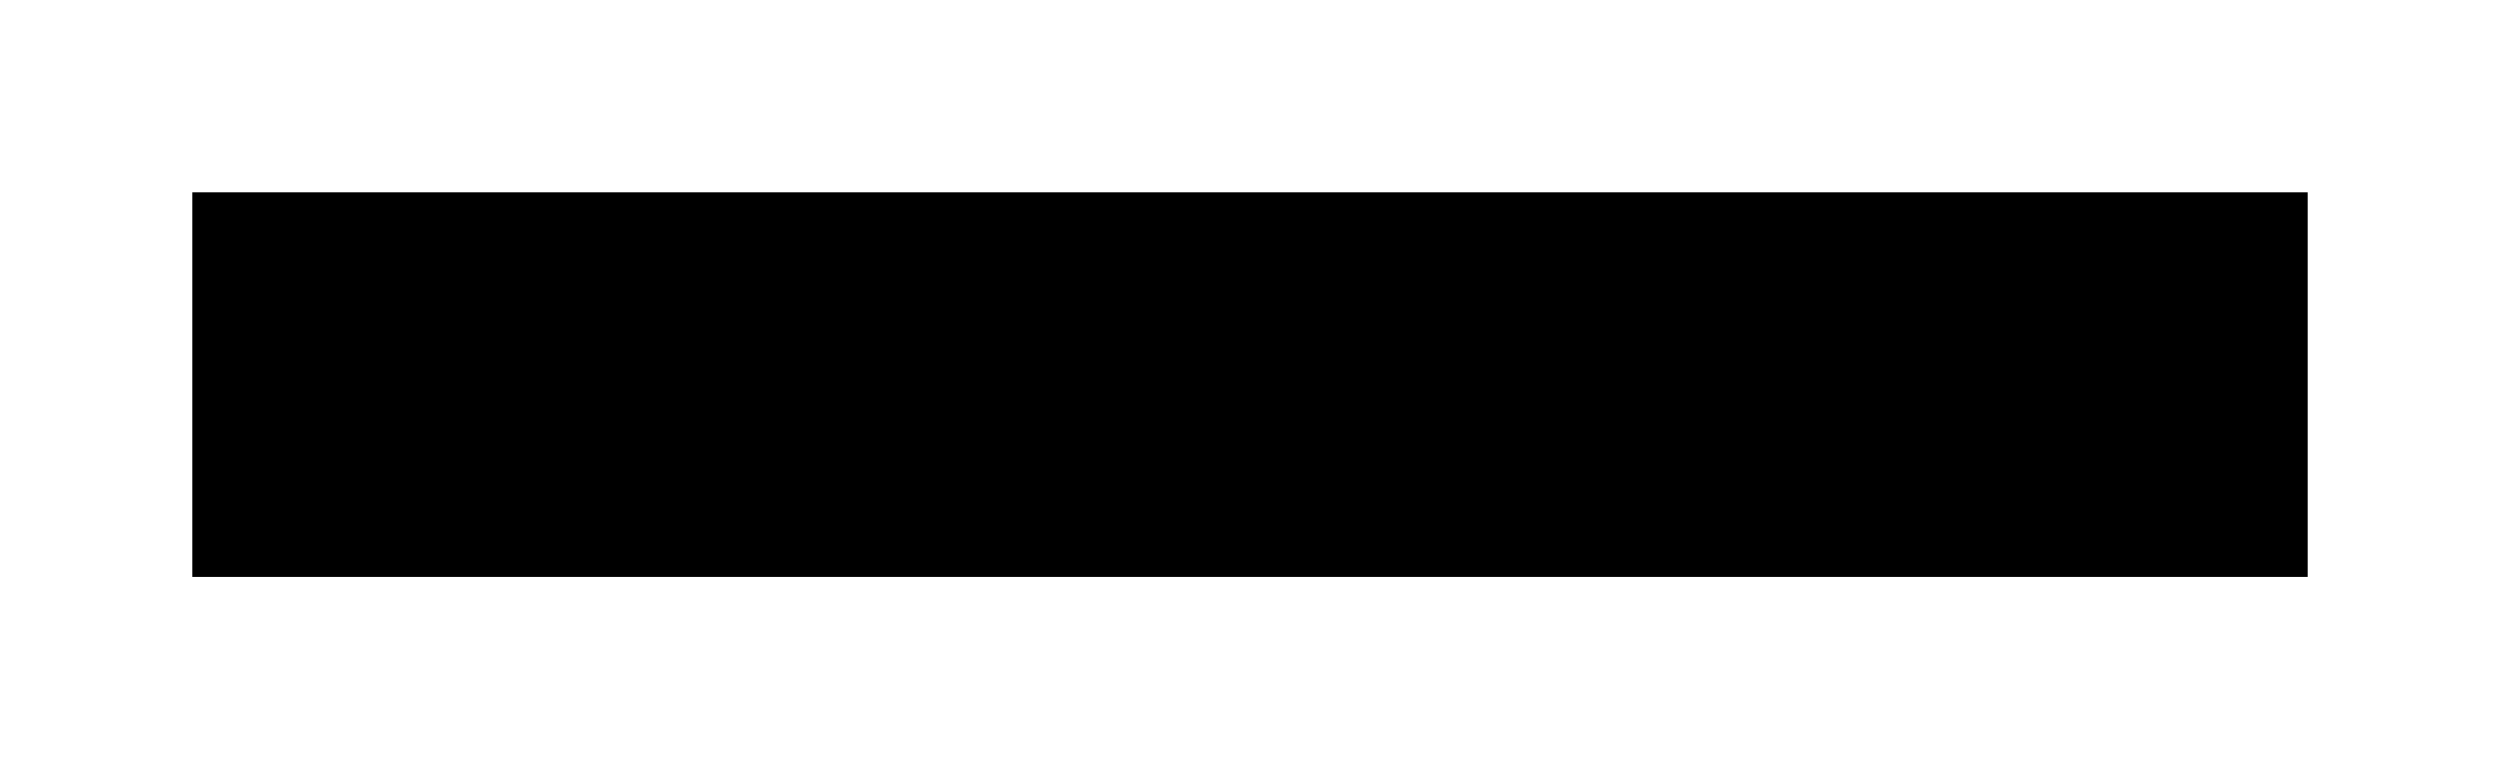
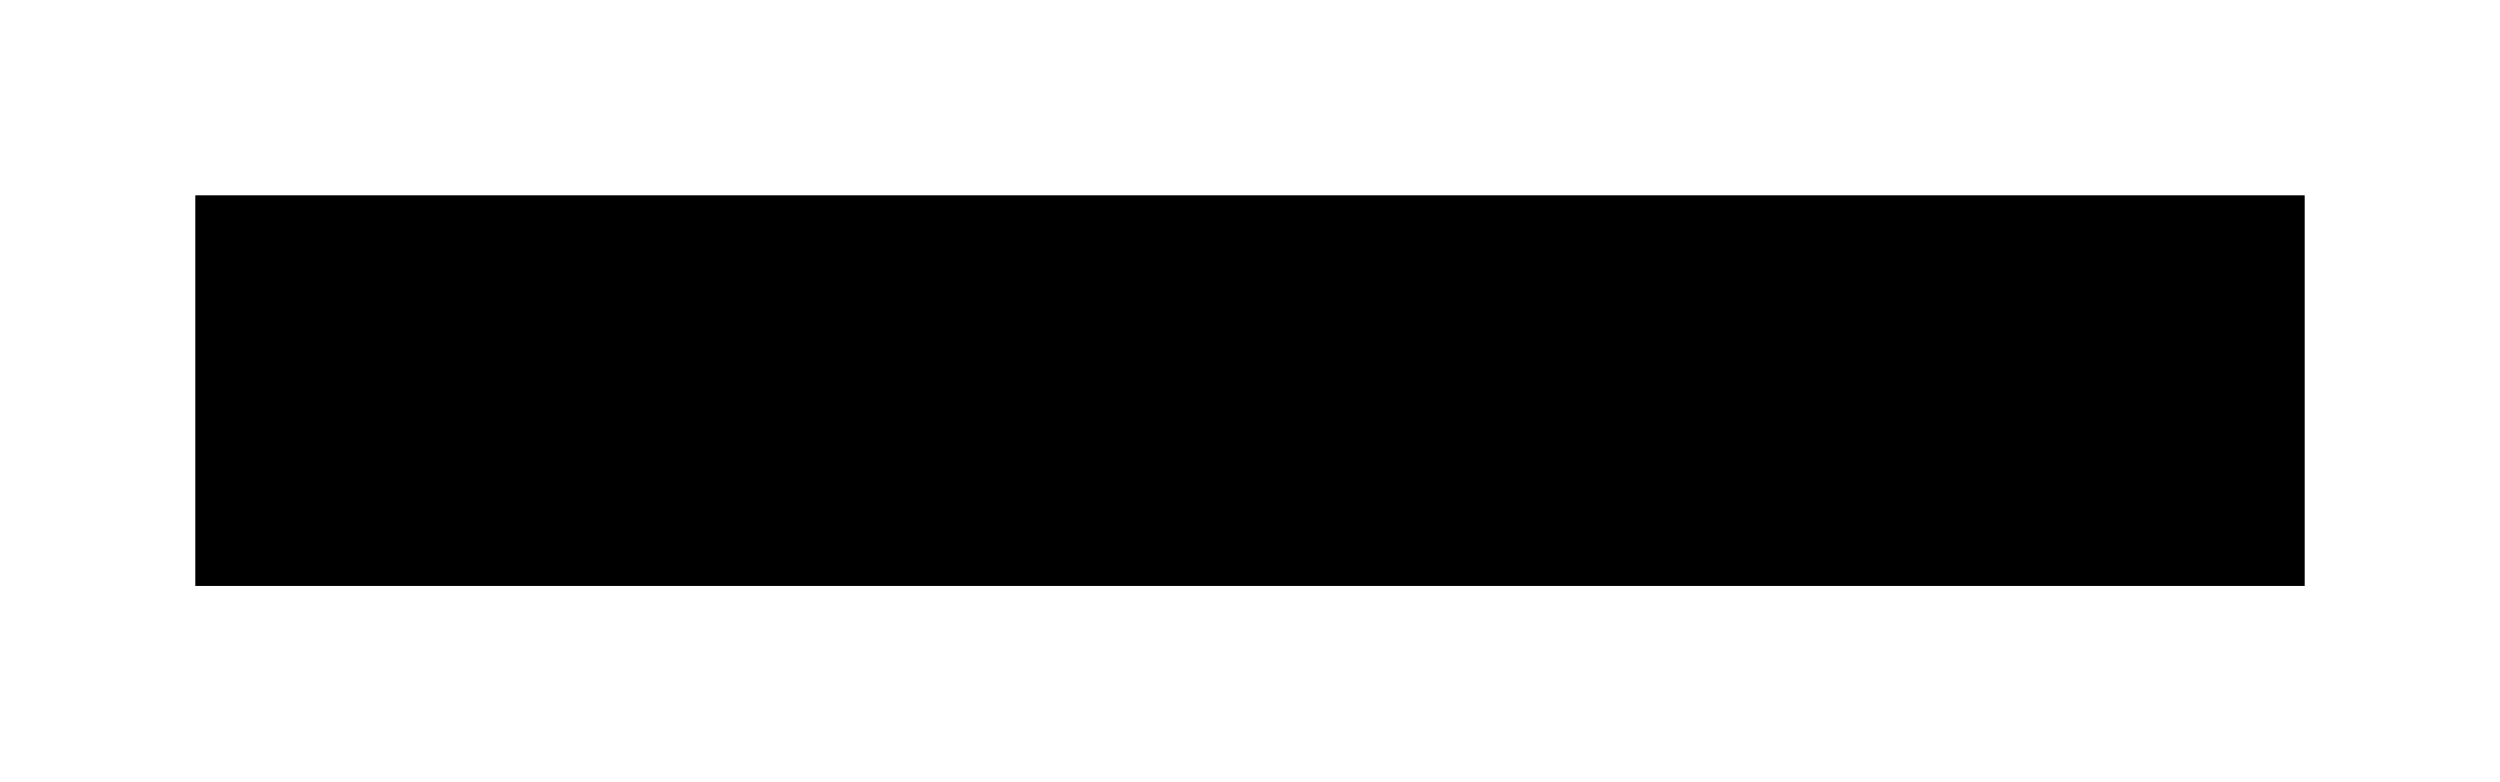
- <svg xmlns="http://www.w3.org/2000/svg" width="130" height="40" viewBox="-15 -20 130 40">
-   <path fill="black" stroke="none" fill-rule="evenodd" d="M -5 -10 L -5 10 L 105 10 L 105 -10 L -5 -10 Z" />
+ <svg xmlns="http://www.w3.org/2000/svg" width="128" height="40" viewBox="-15 -20 128 40">
+   <path fill="black" stroke="none" fill-rule="evenodd" d="M -5 -10 L -5 10 L 103 10 L 103 -10 L -5 -10 Z" />
</svg>
